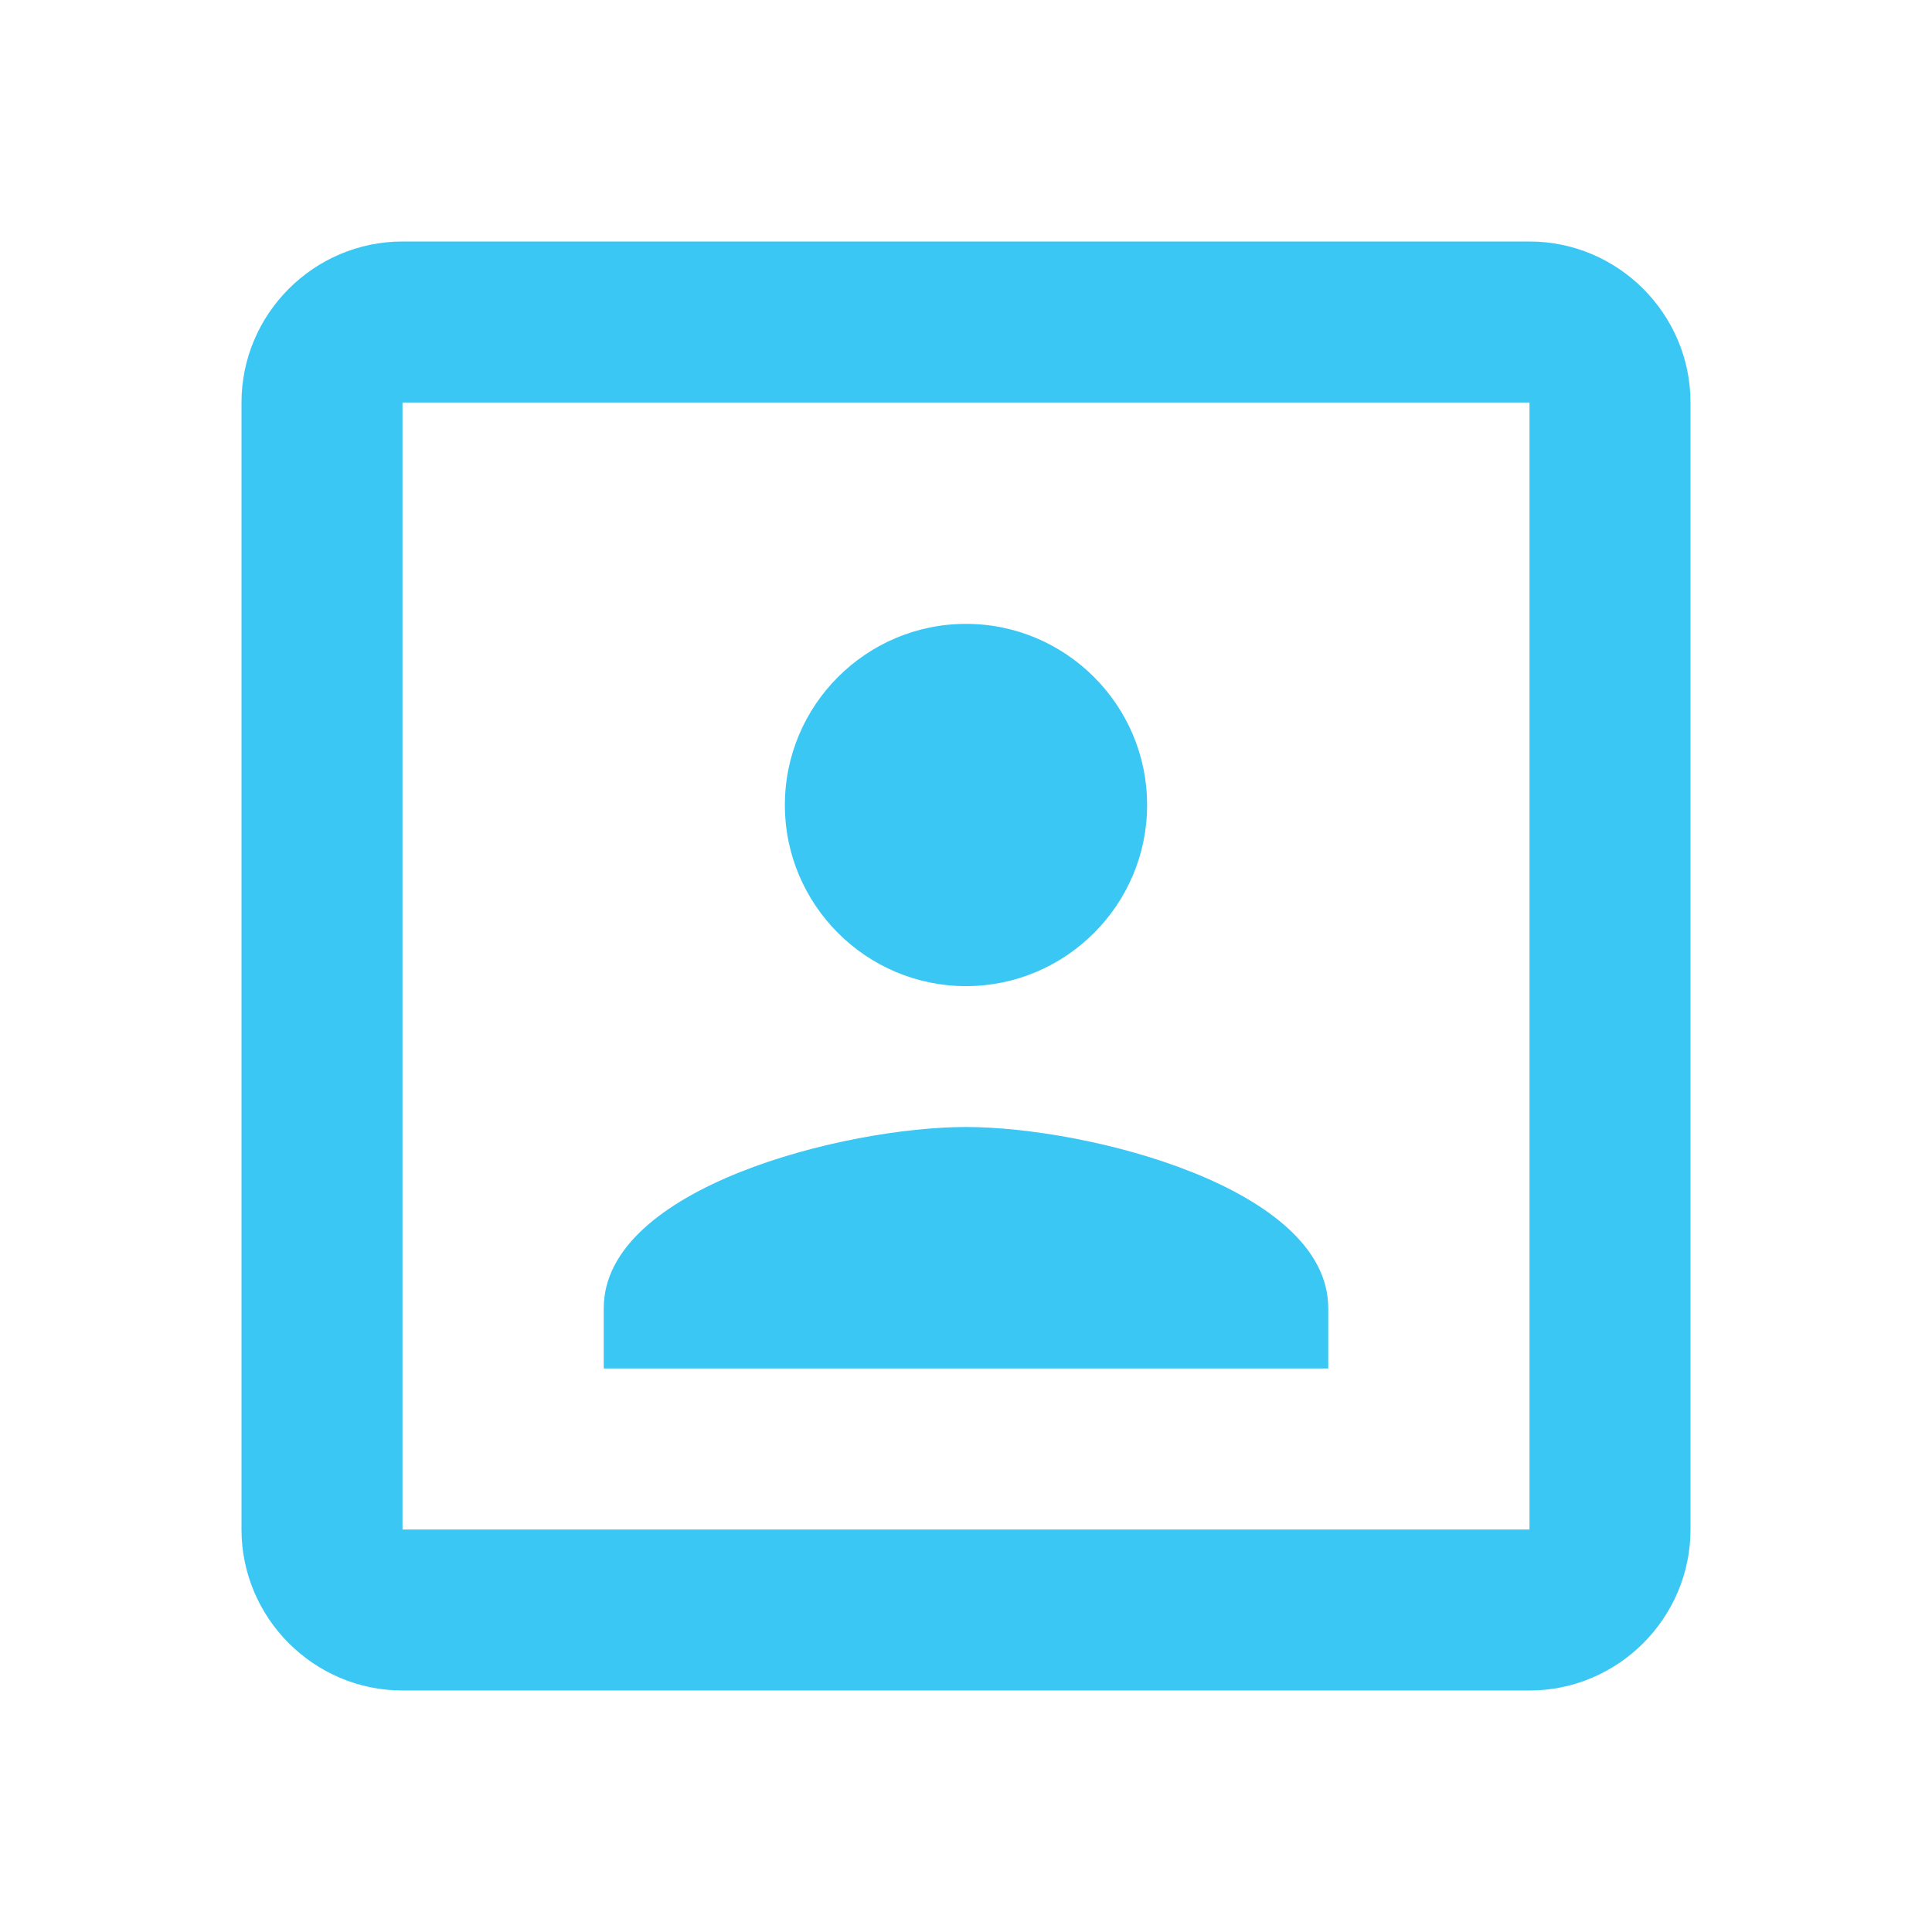
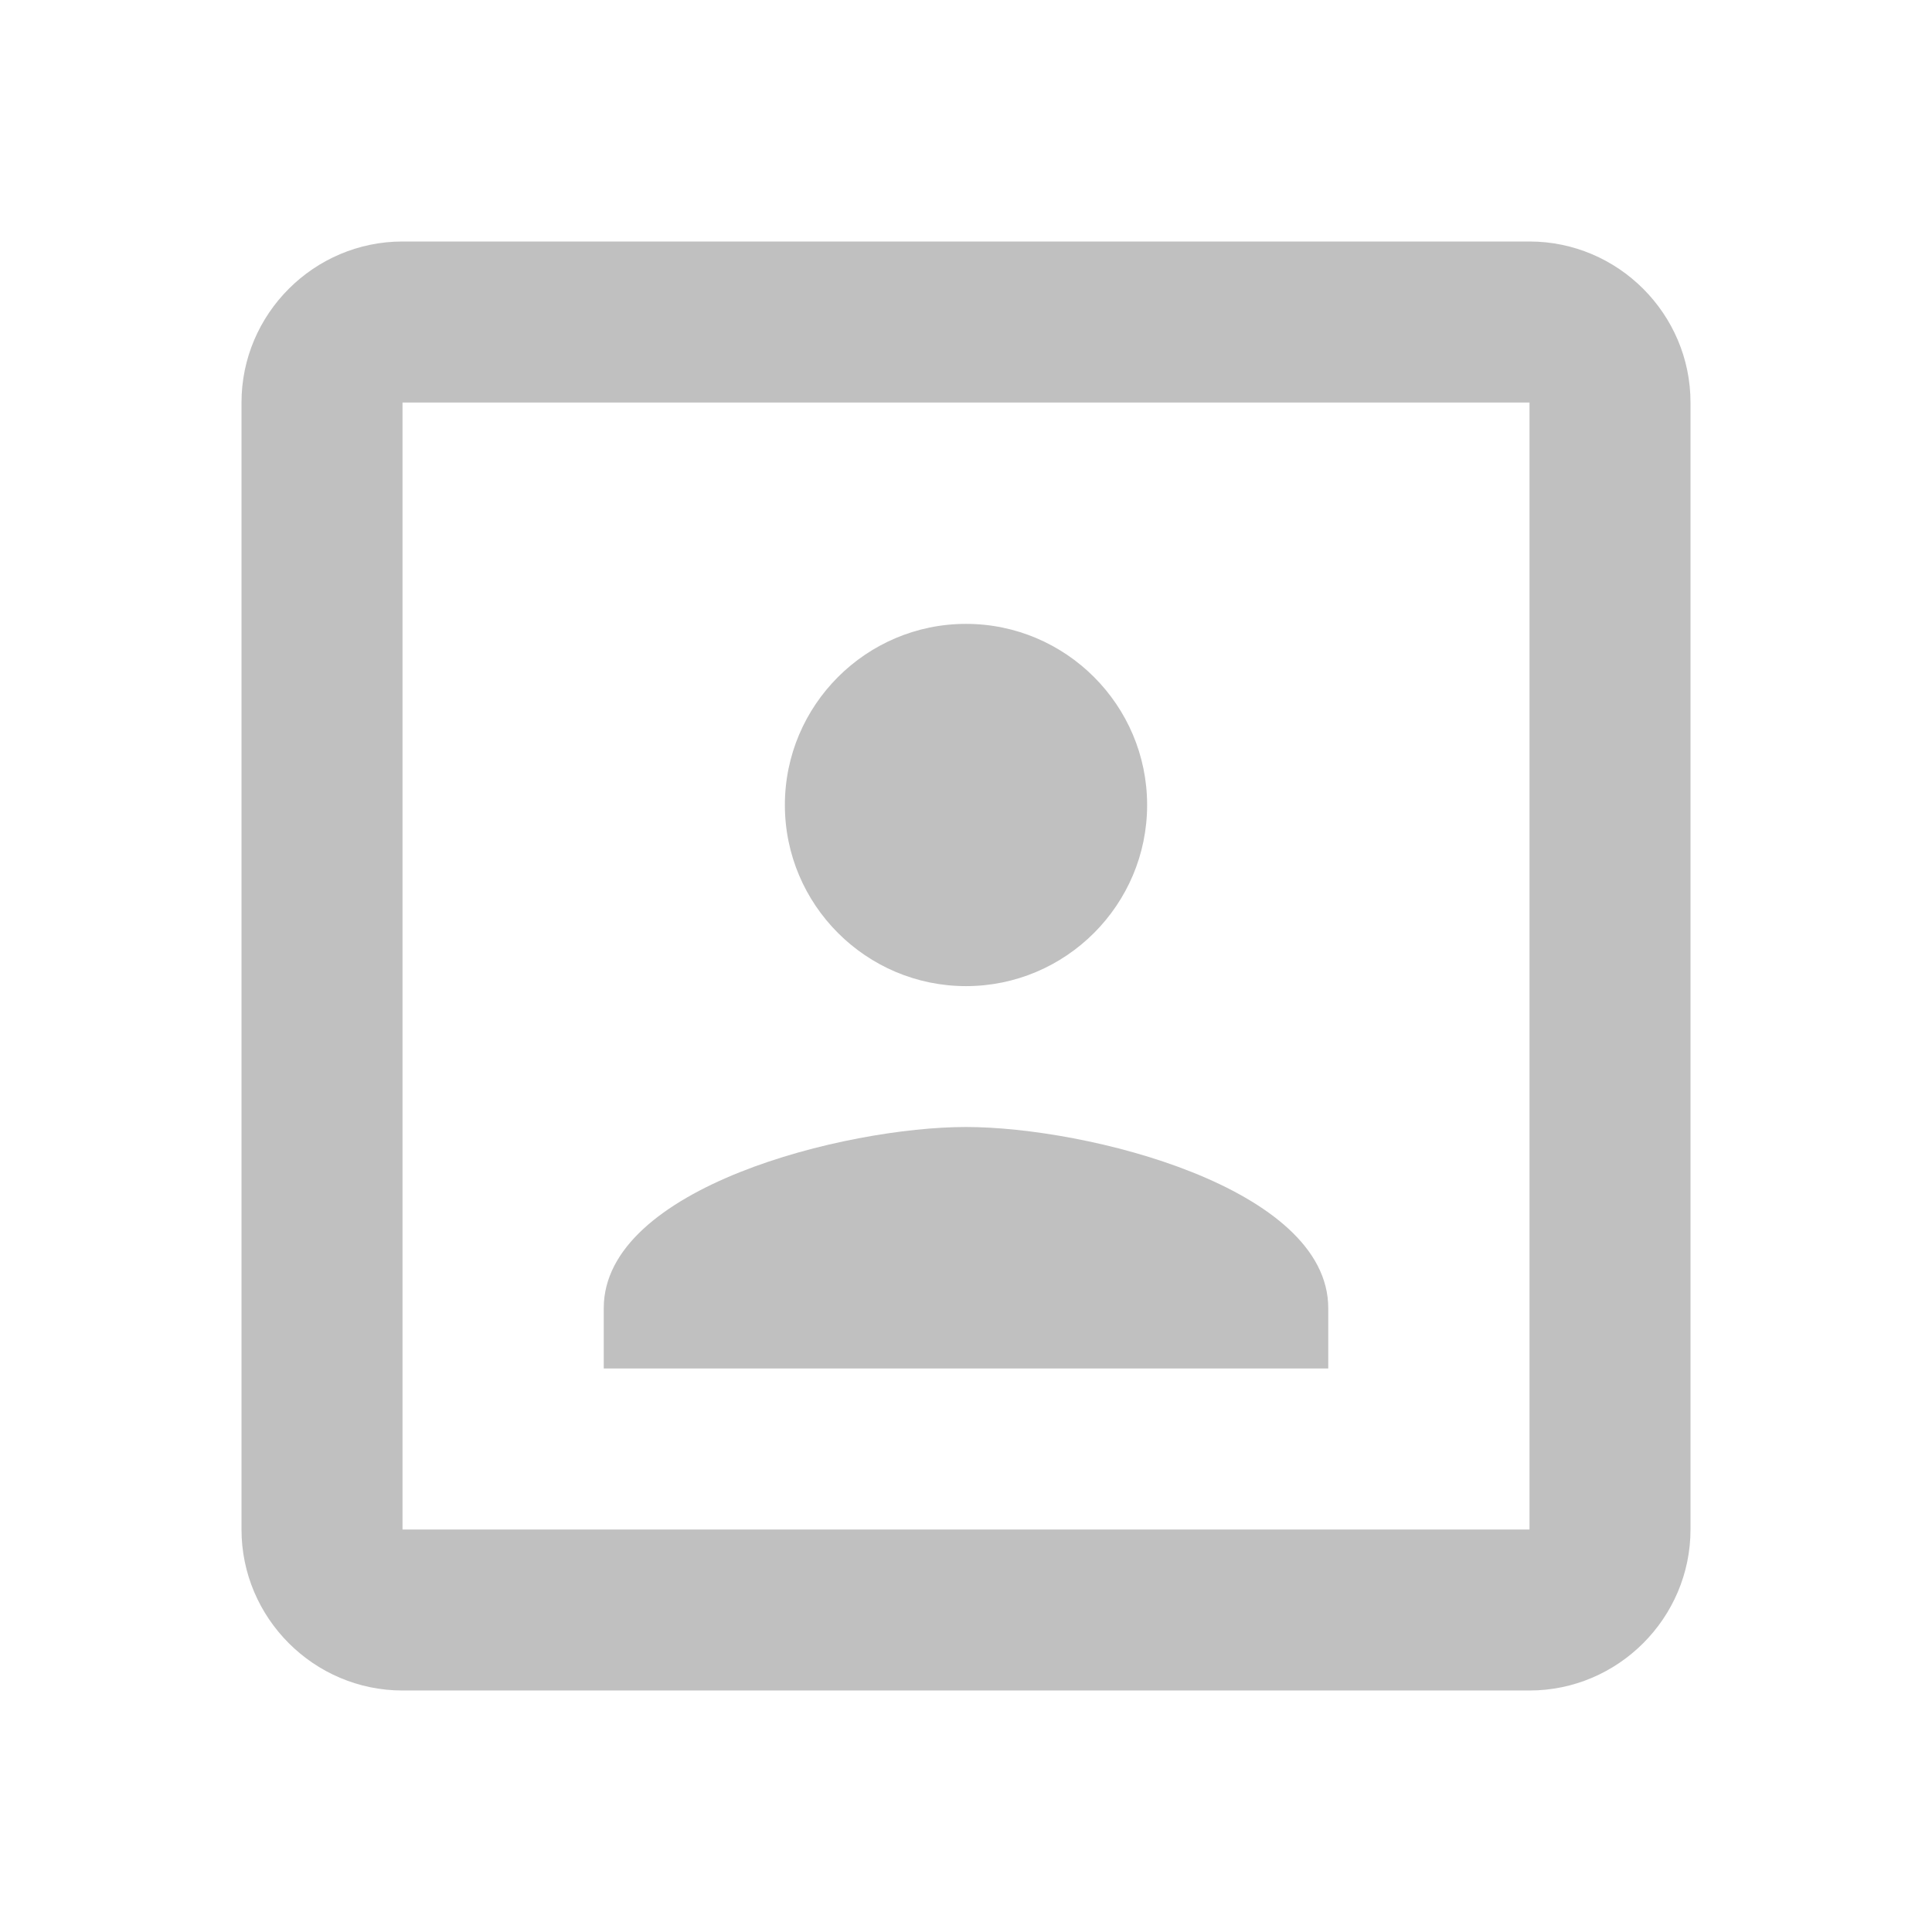
<svg xmlns="http://www.w3.org/2000/svg" version="1.1" width="1024" height="1024" viewBox="0 0 1024 1024">
  <g id="icomoon-ignore">
</g>
-   <path fill="#3AC7F4" d="M512 522.667c52.907 0 96-43.093 96-96s-43.093-96-96-96-96 43.093-96 96 43.093 96 96 96zM704 693.333c0-64-128-96-192-96s-192 32-192 96v32h384v-32zM810.667 128h-597.333c-46.933 0-85.333 38.4-85.333 85.333v597.333c0 46.933 38.4 85.333 85.333 85.333h597.333c46.933 0 85.333-38.4 85.333-85.333v-597.333c0-46.933-38.4-85.333-85.333-85.333zM810.667 810.667h-597.333v-597.333h597.333v597.333z" />
+   <path fill="#c0c0c0" d="M512 522.667c52.907 0 96-43.093 96-96s-43.093-96-96-96-96 43.093-96 96 43.093 96 96 96zM704 693.333c0-64-128-96-192-96s-192 32-192 96v32h384v-32zM810.667 128h-597.333c-46.933 0-85.333 38.4-85.333 85.333v597.333c0 46.933 38.4 85.333 85.333 85.333h597.333c46.933 0 85.333-38.4 85.333-85.333v-597.333c0-46.933-38.4-85.333-85.333-85.333zM810.667 810.667h-597.333v-597.333h597.333v597.333z" />
</svg>
